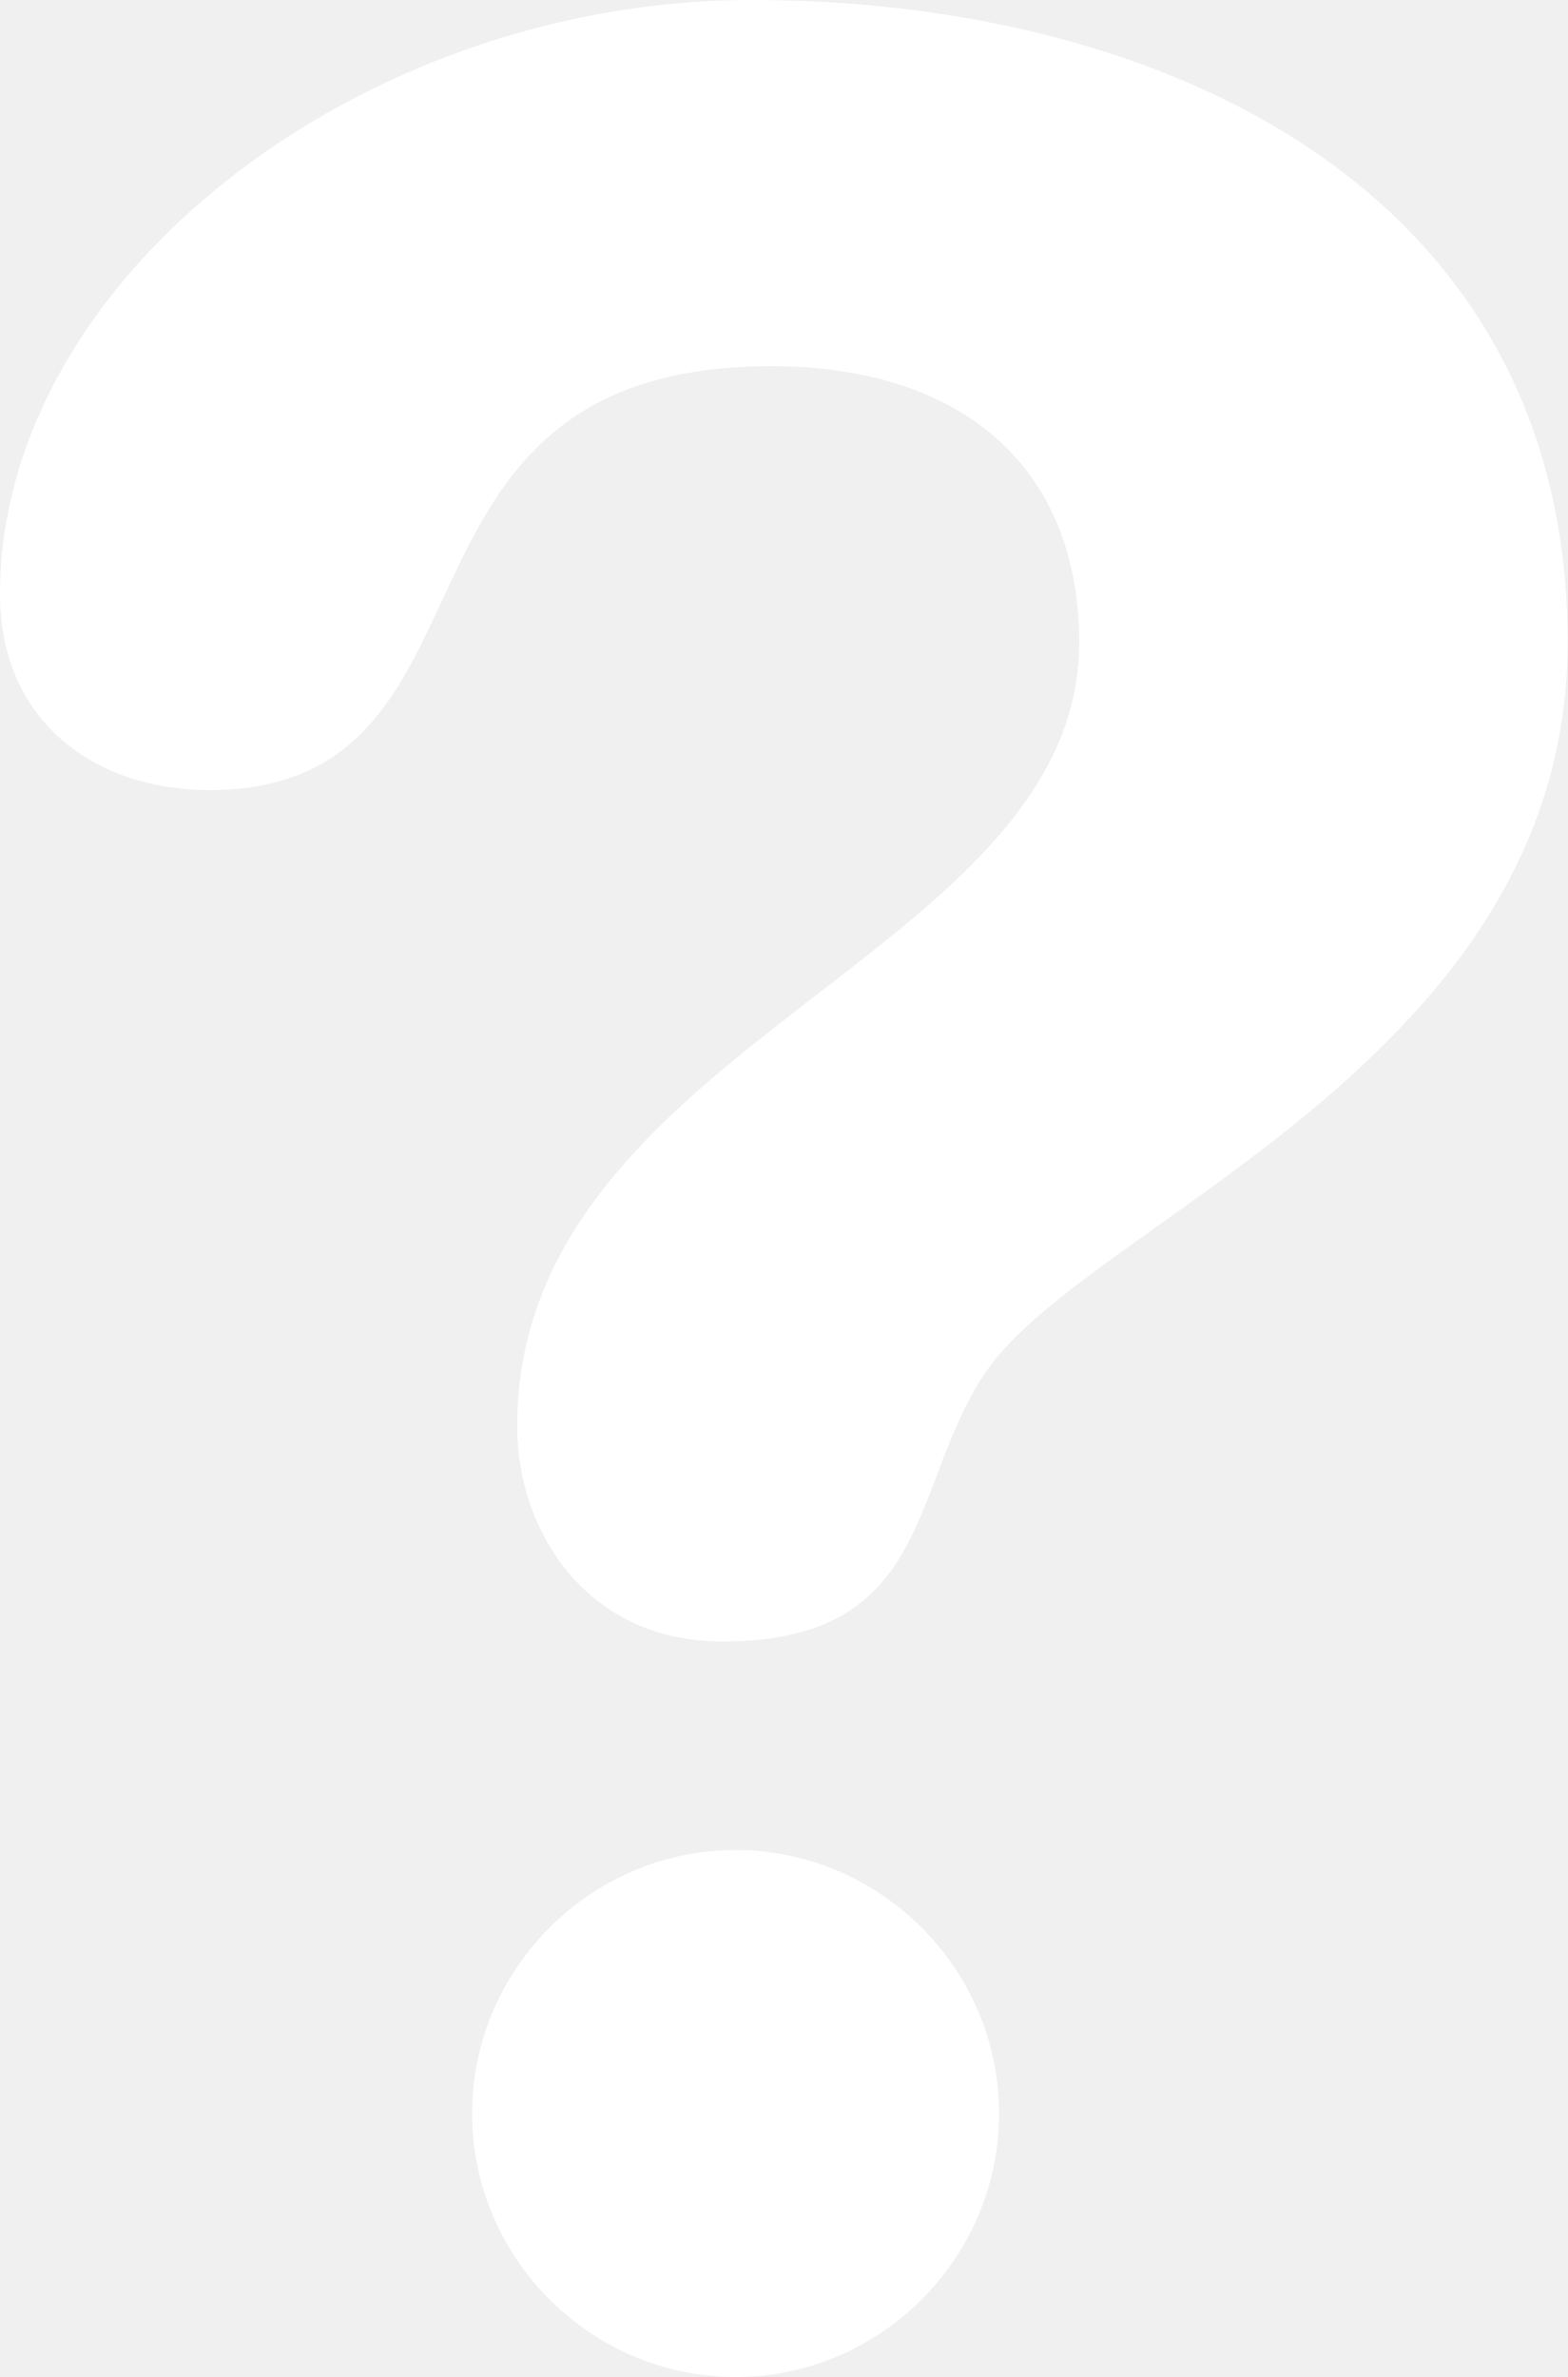
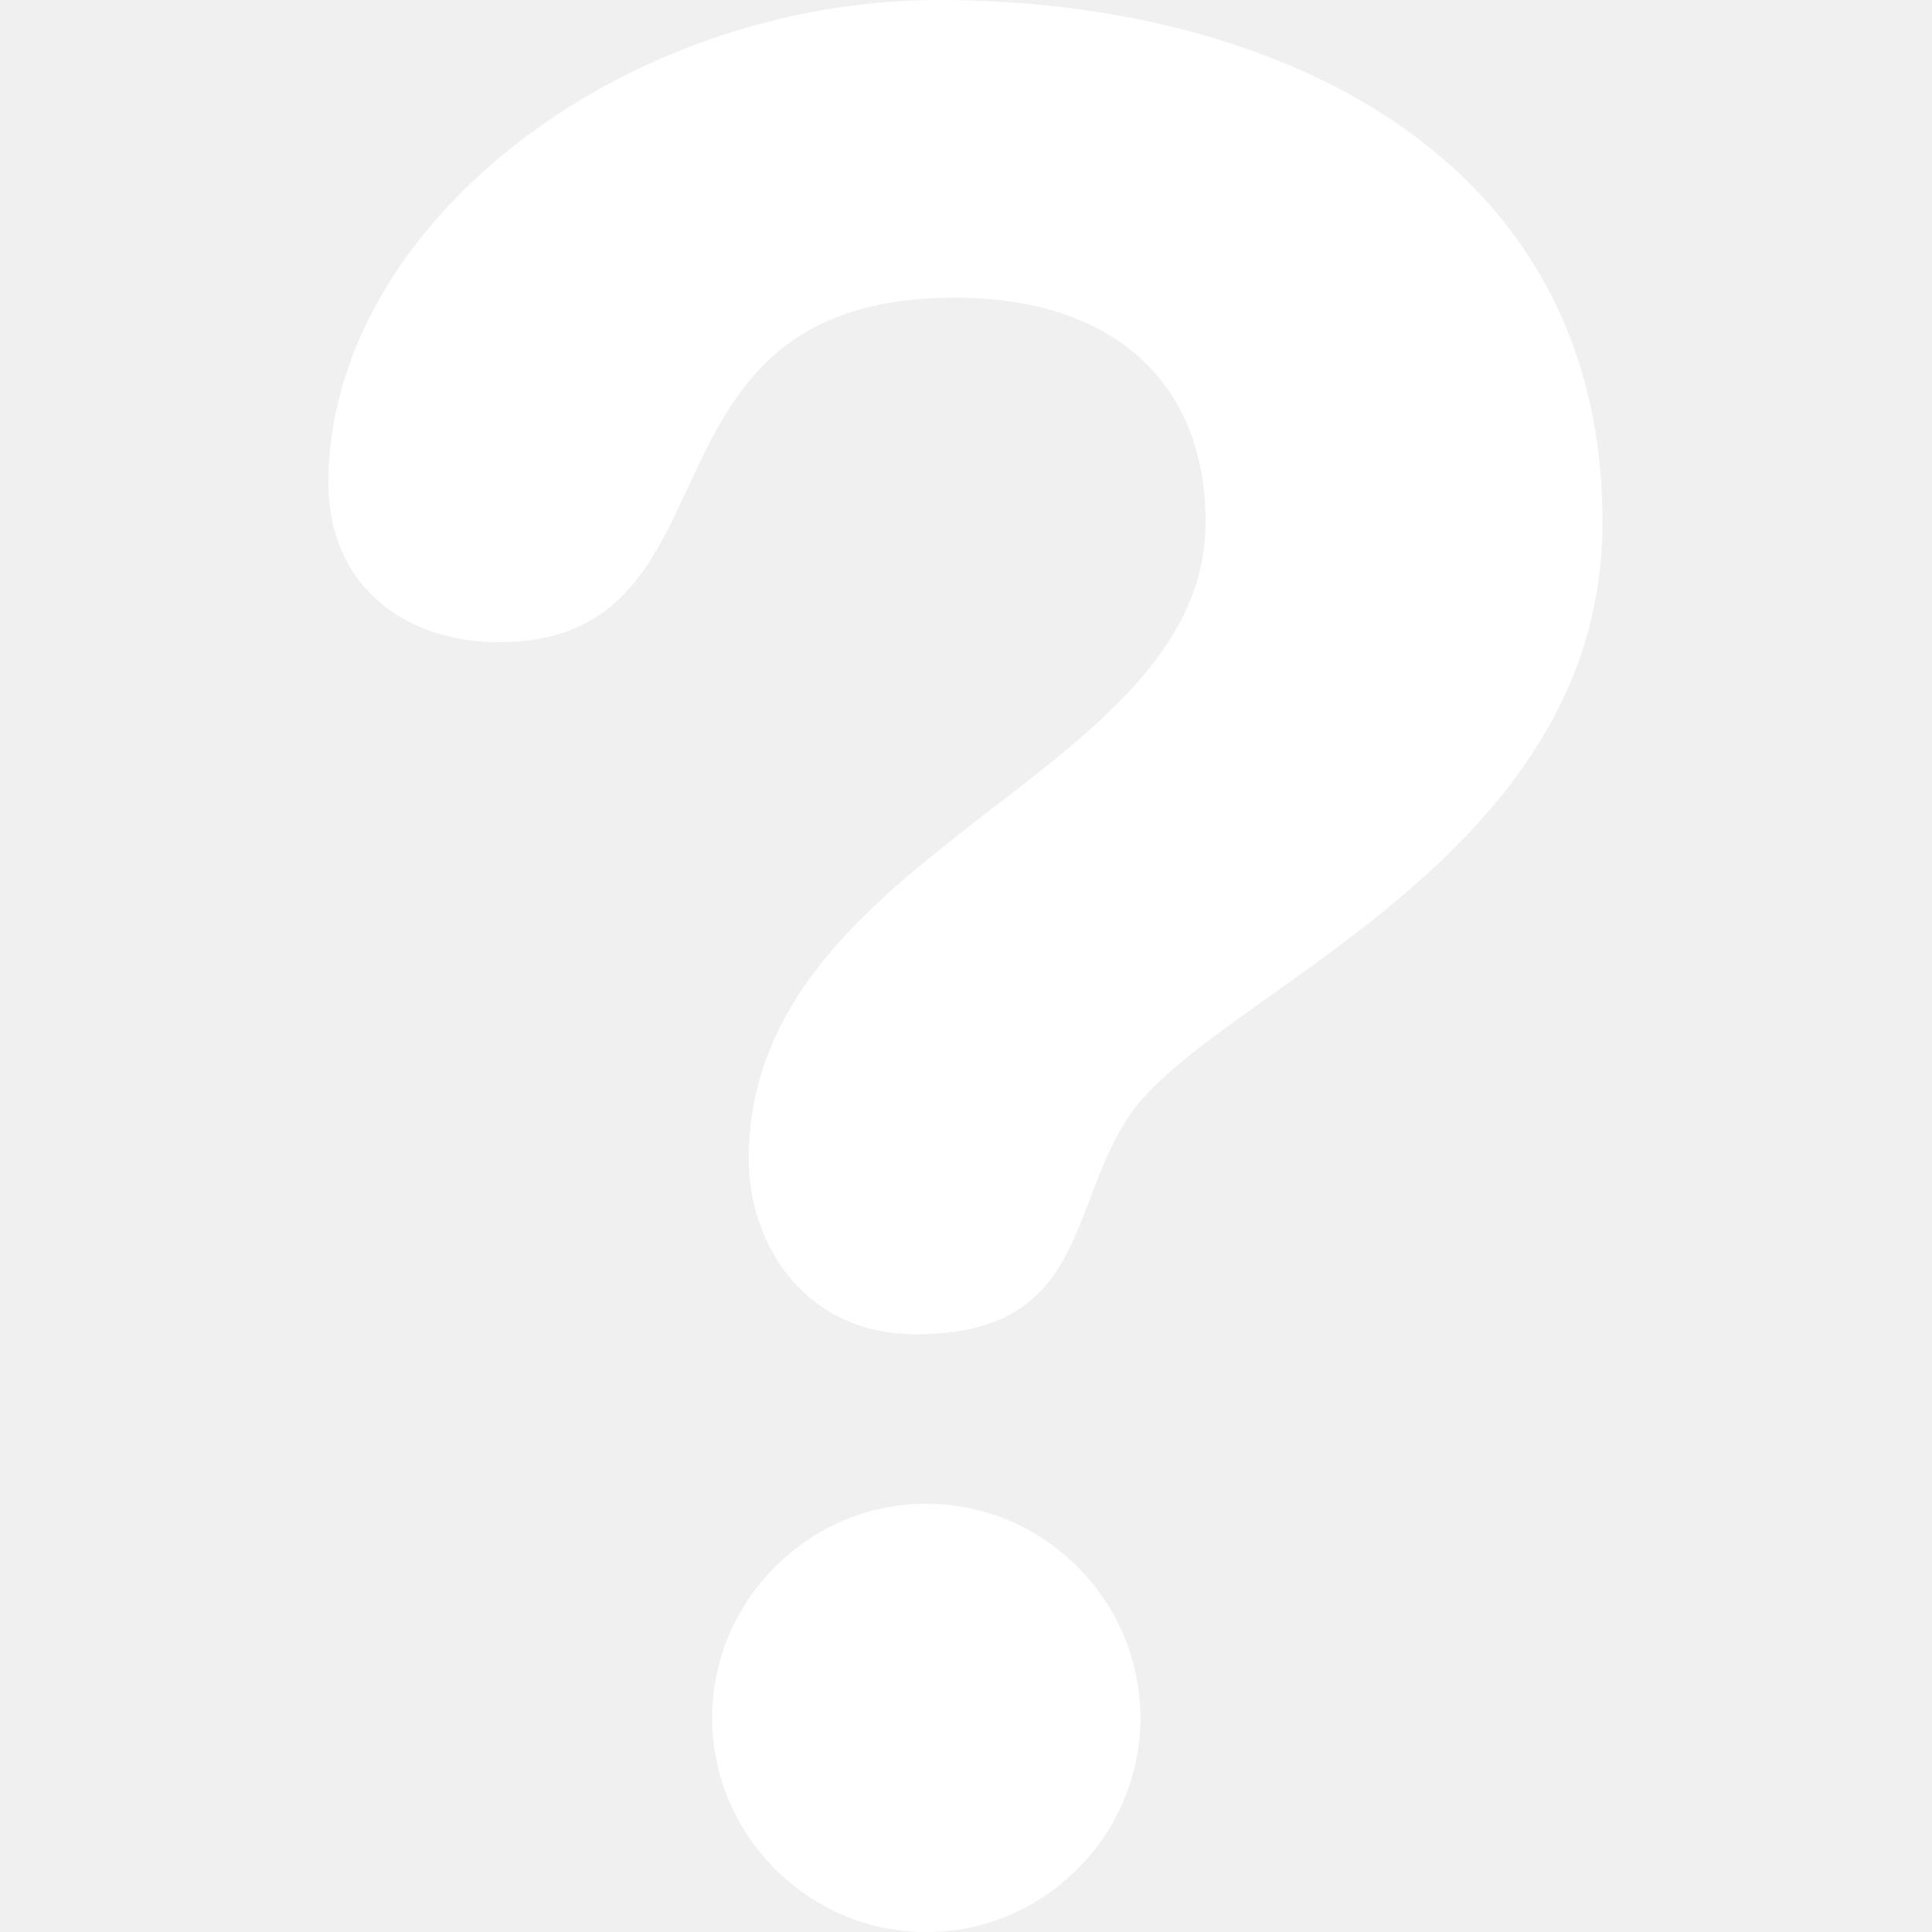
- <svg xmlns="http://www.w3.org/2000/svg" fill="#ffffff" version="1.1" id="Capa_1" width="527.576" height="800.025" viewBox="0 0 20.679 31.358" xml:space="preserve">
+ <svg xmlns="http://www.w3.org/2000/svg" fill="#ffffff" version="1.1" id="Capa_1" width="800" height="800" viewBox="0 0 31.357 31.357" xml:space="preserve">
  <defs id="defs9" />
-   <g id="g4" transform="translate(-5.34)">
+   <g id="g4" transform="translate(-0.00930797)">
    <path d="m 15.255,0 c 5.424,0 10.764,2.498 10.764,8.473 0,5.51 -6.314,7.629 -7.67,9.62 -1.018,1.481 -0.678,3.562 -3.475,3.562 -1.822,0 -2.712,-1.482 -2.712,-2.838 0,-5.046 7.414,-6.188 7.414,-10.343 0,-2.287 -1.522,-3.643 -4.066,-3.643 -5.424,0 -3.306,5.592 -7.414,5.592 C 6.613,10.423 5.34,9.533 5.34,7.839 5.339,3.683 10.084,0 15.255,0 Z m -0.211,24.406 c 1.904,0 3.475,1.566 3.475,3.476 0,1.91 -1.568,3.476 -3.475,3.476 -1.907,0 -3.476,-1.564 -3.476,-3.476 0,-1.909 1.569,-3.476 3.476,-3.476 z" id="path2" />
  </g>
</svg>
